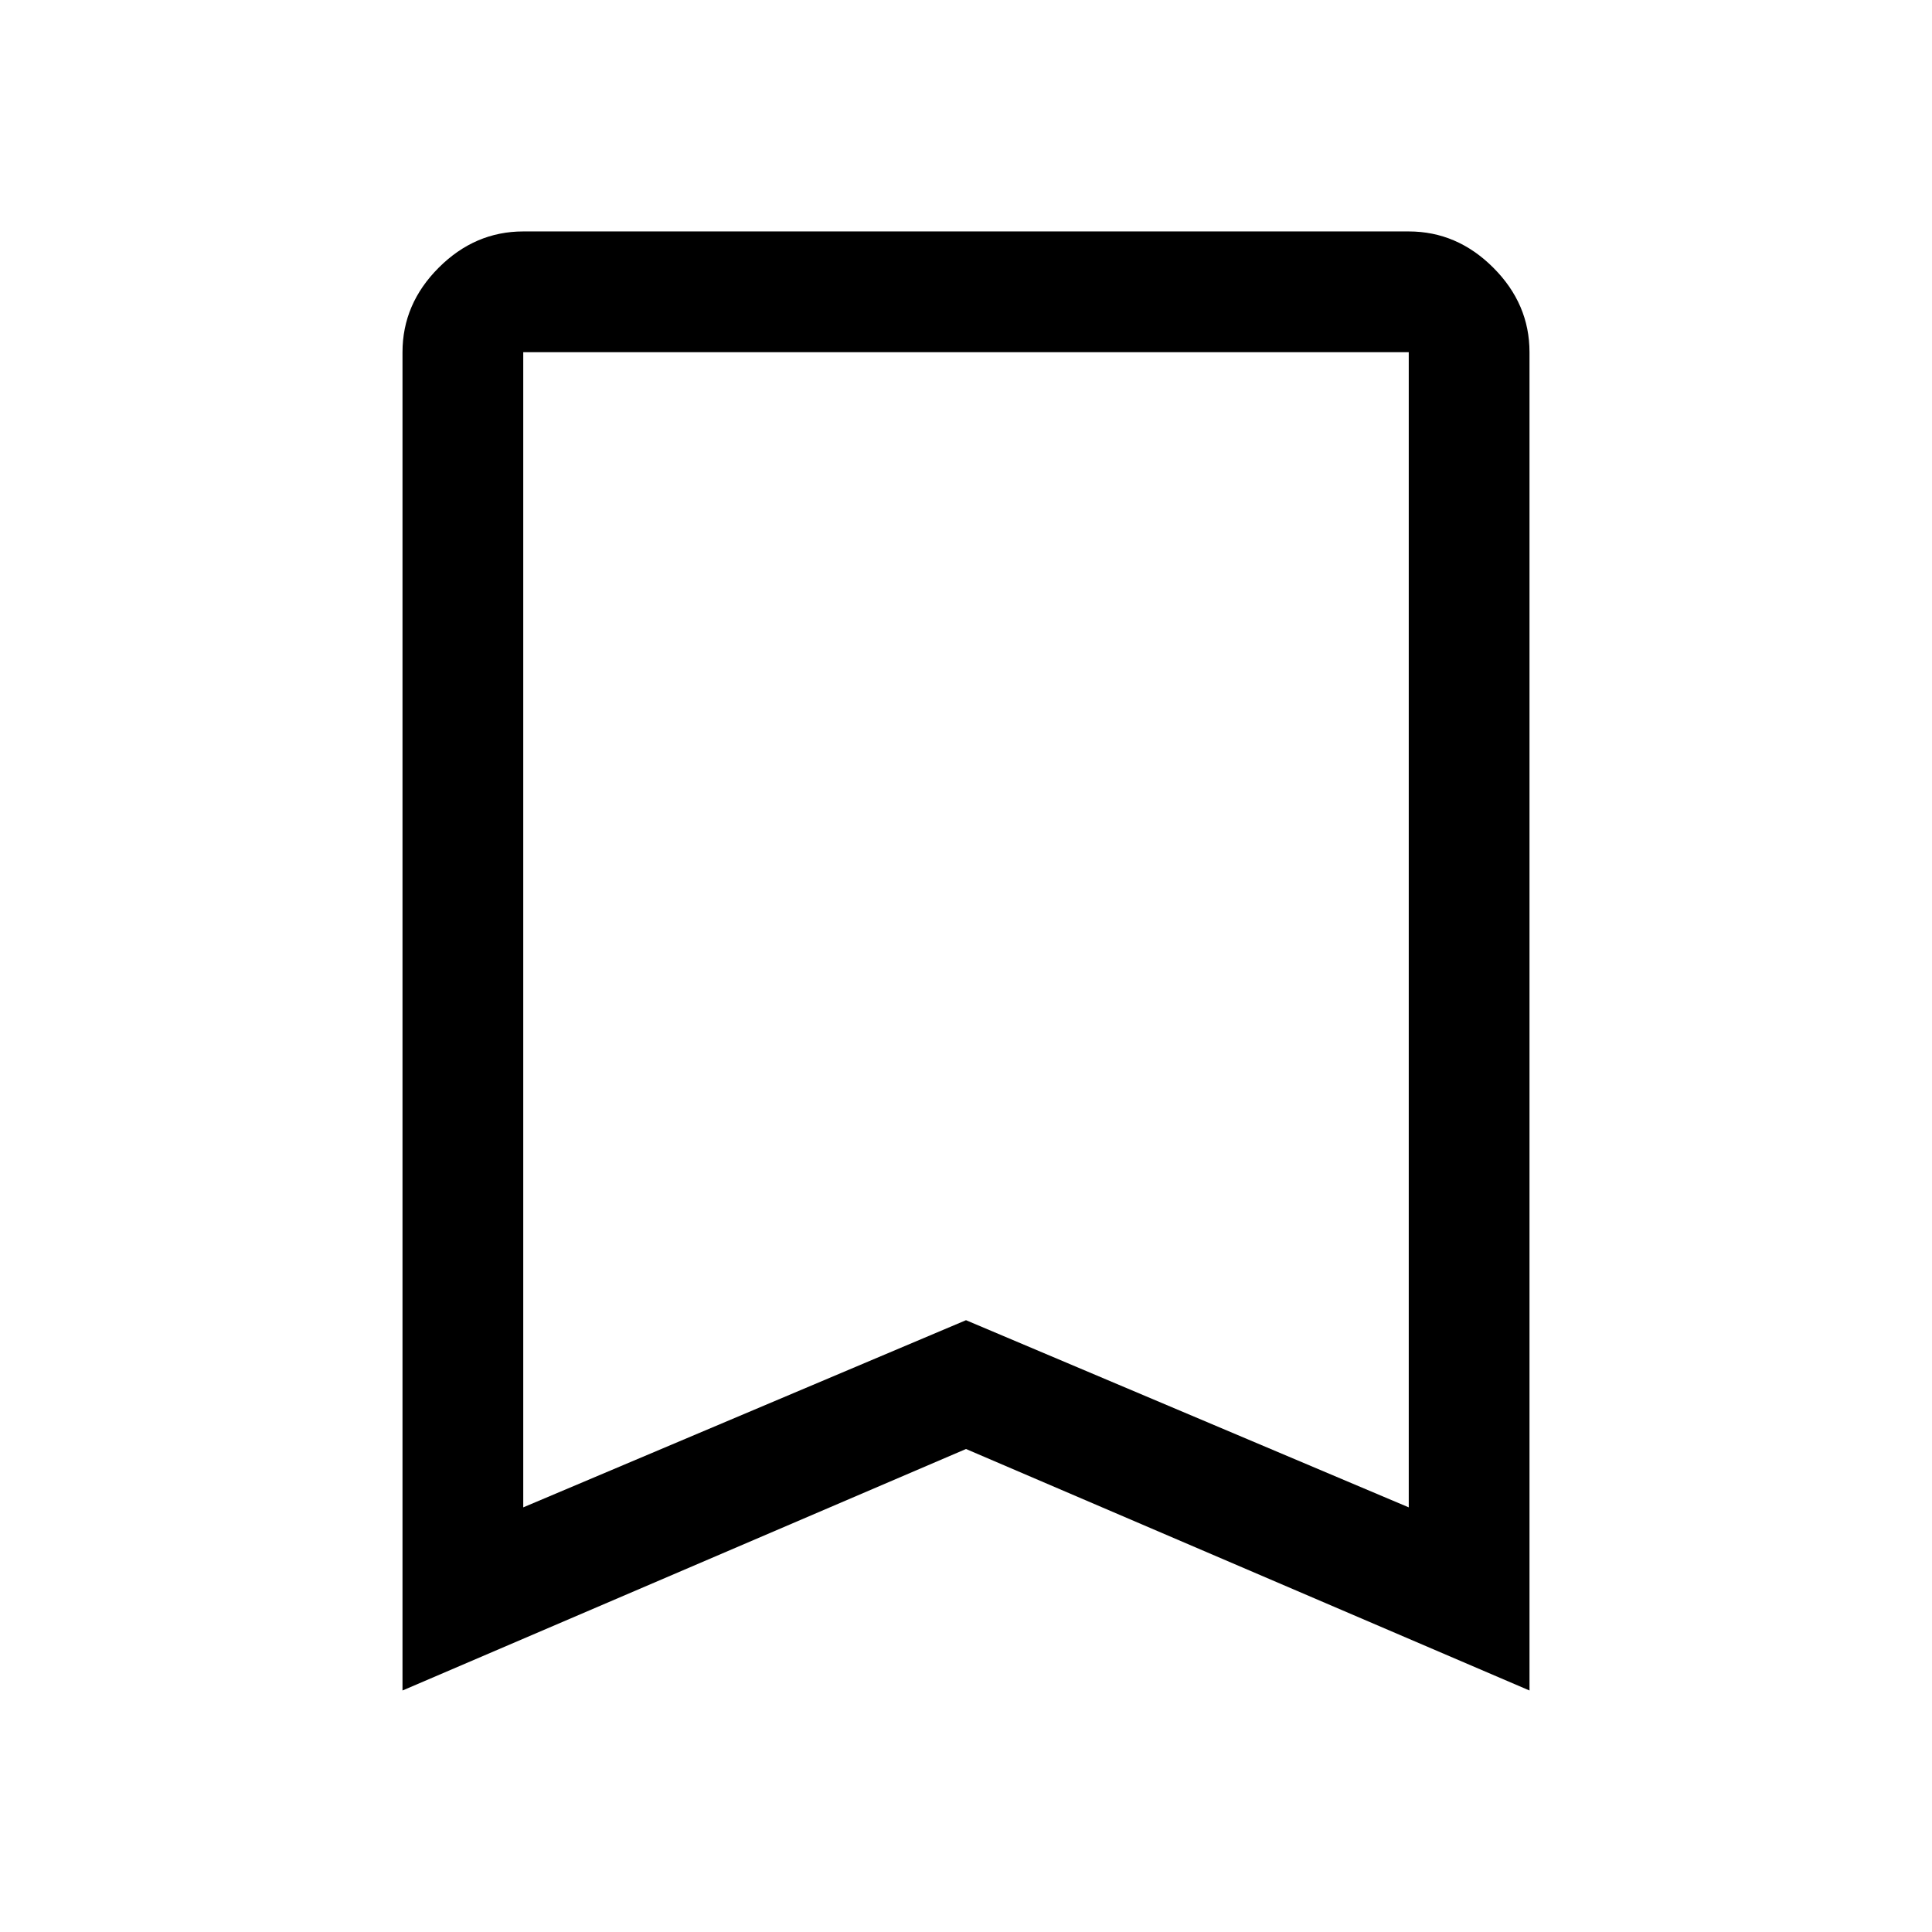
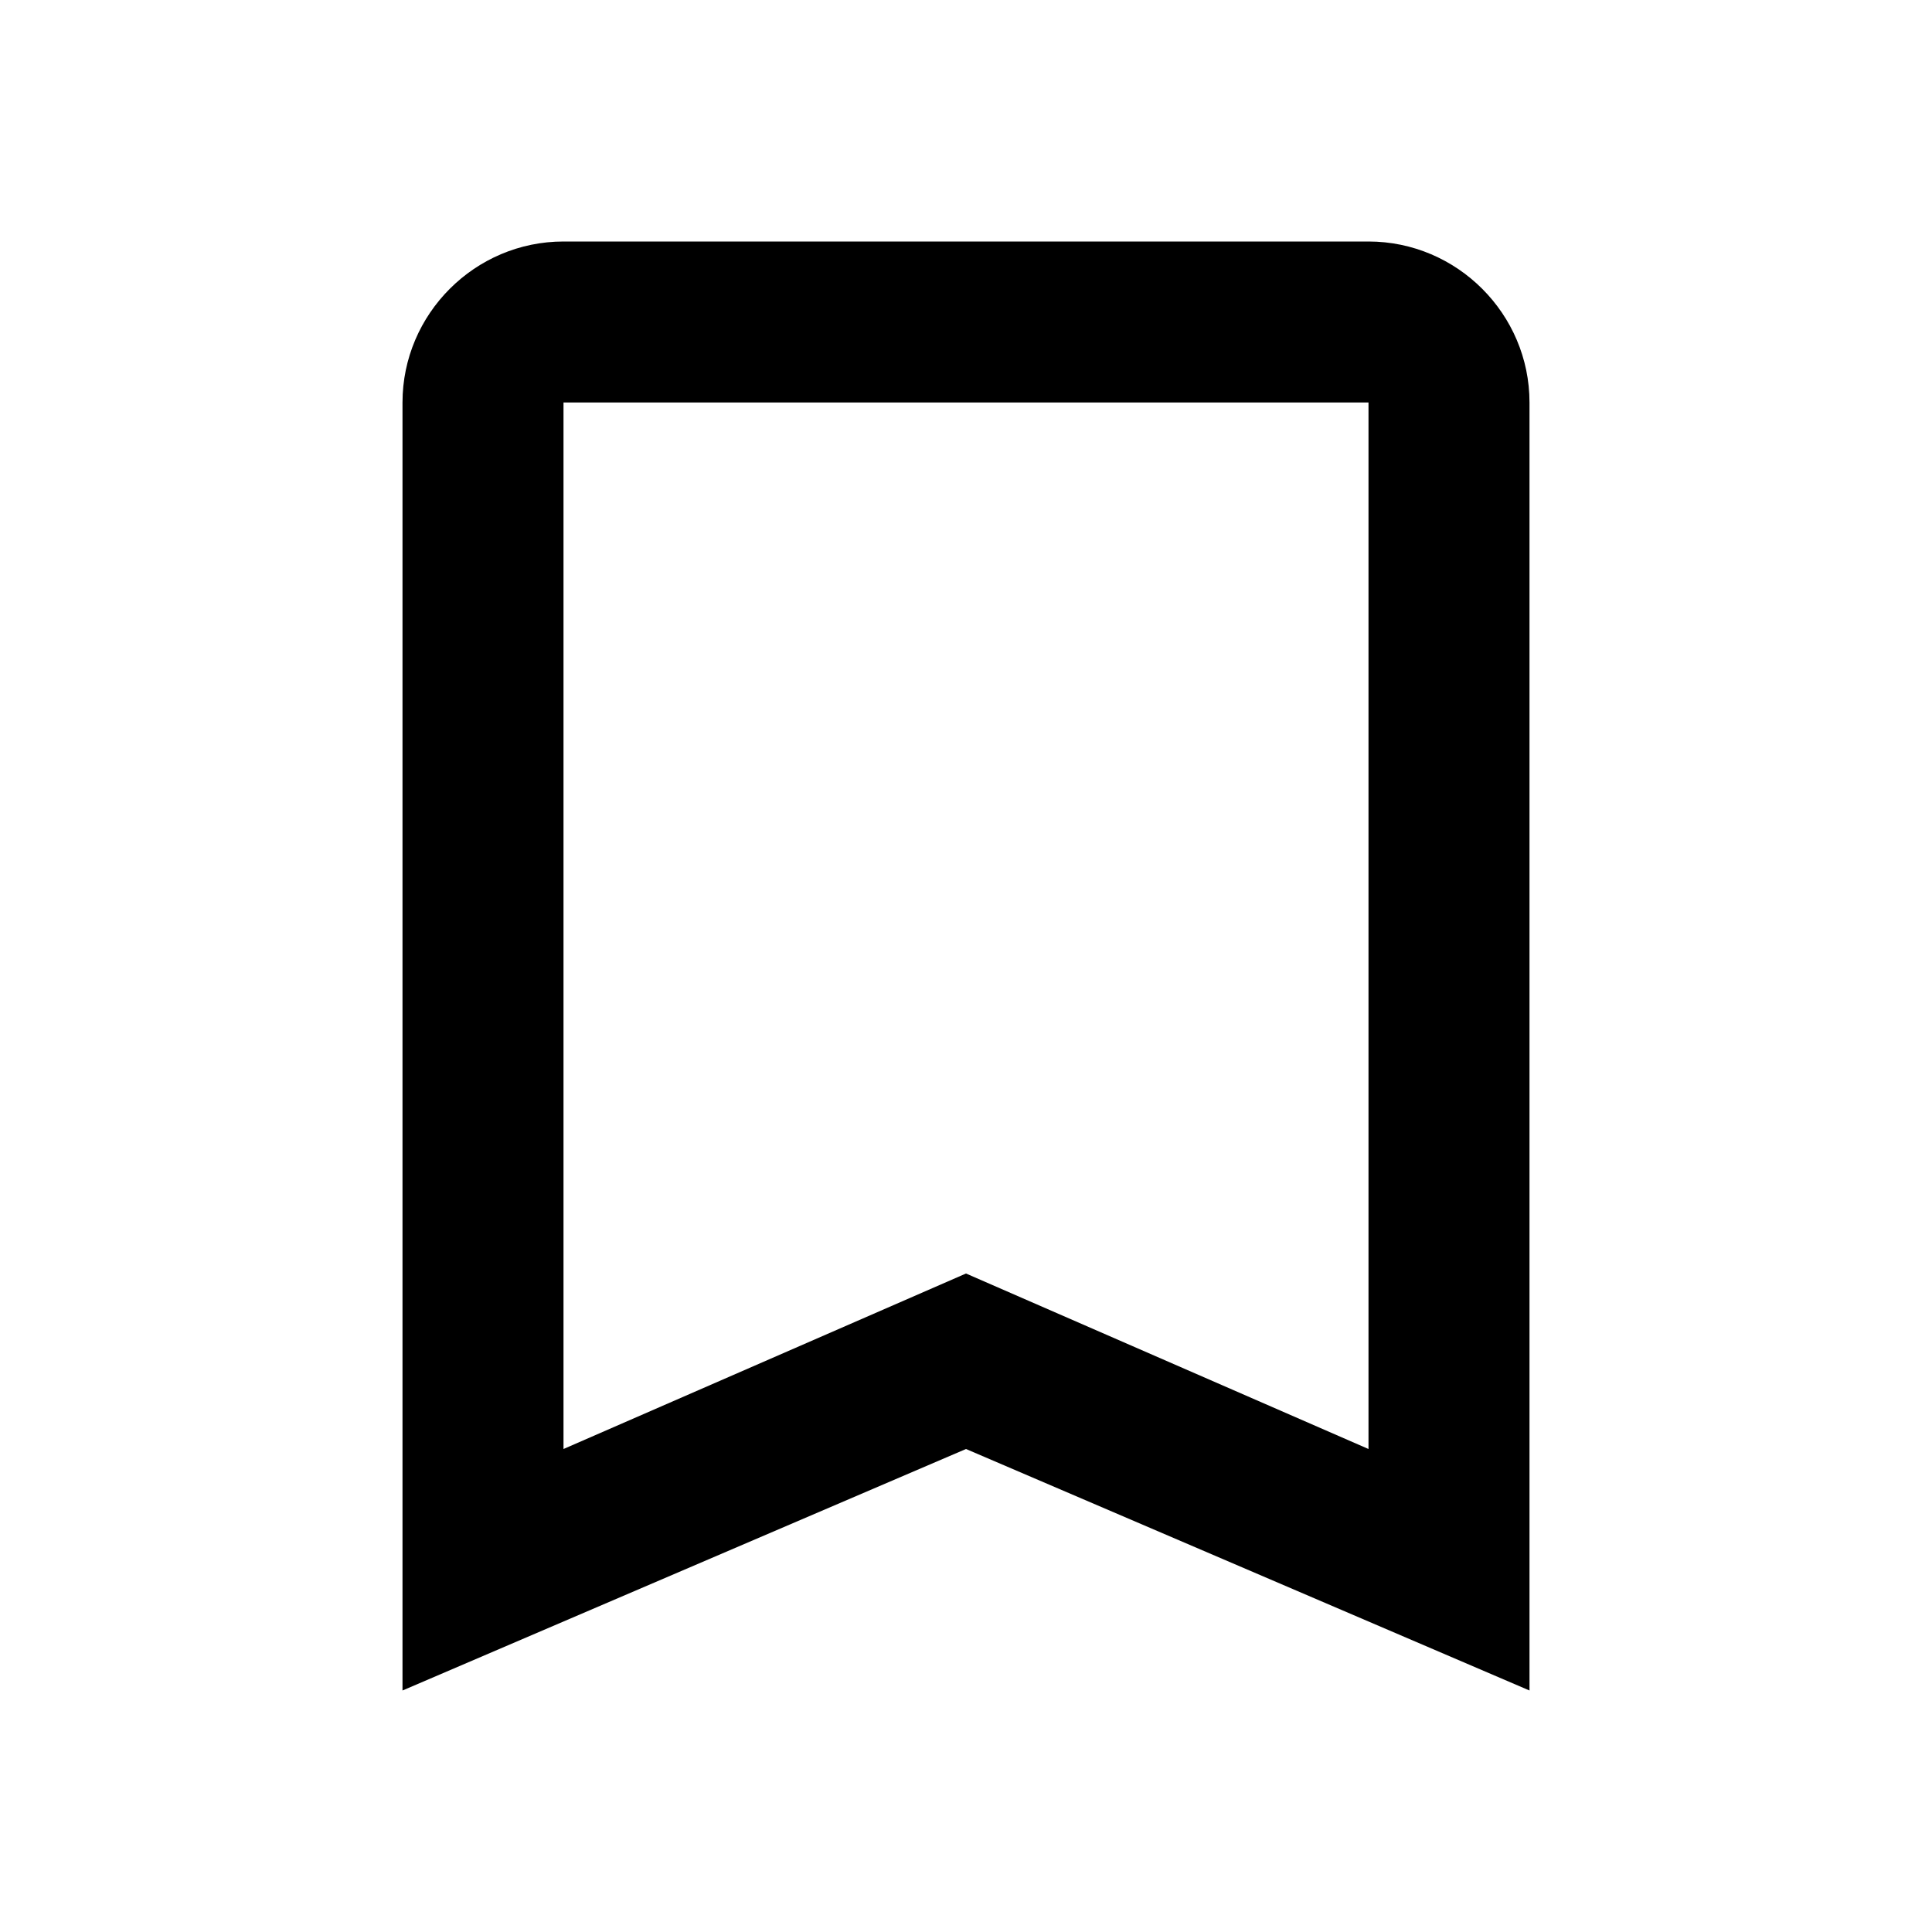
- <svg xmlns="http://www.w3.org/2000/svg" height="48" width="48">
-   <path d="M10 42V8.75q0-1.2.9-2.1.9-.9 2.1-.9h22q1.2 0 2.1.9.9.9.9 2.1V42l-14-6Zm3-4.55 11-4.65 11 4.65V8.75H13Zm0-28.7h22-11Z" />
+ <svg xmlns="http://www.w3.org/2000/svg" height="24px" viewBox="0 0 24 24" width="24px" fill="#000000">
+   <path d="M0 0h24v24H0V0z" fill="none" />
+   <path d="M17 3H7c-1.1 0-2 .9-2 2v16l7-3 7 3V5c0-1.1-.9-2-2-2zm0 15l-5-2.18L7 18V5h10v13z" />
</svg>
